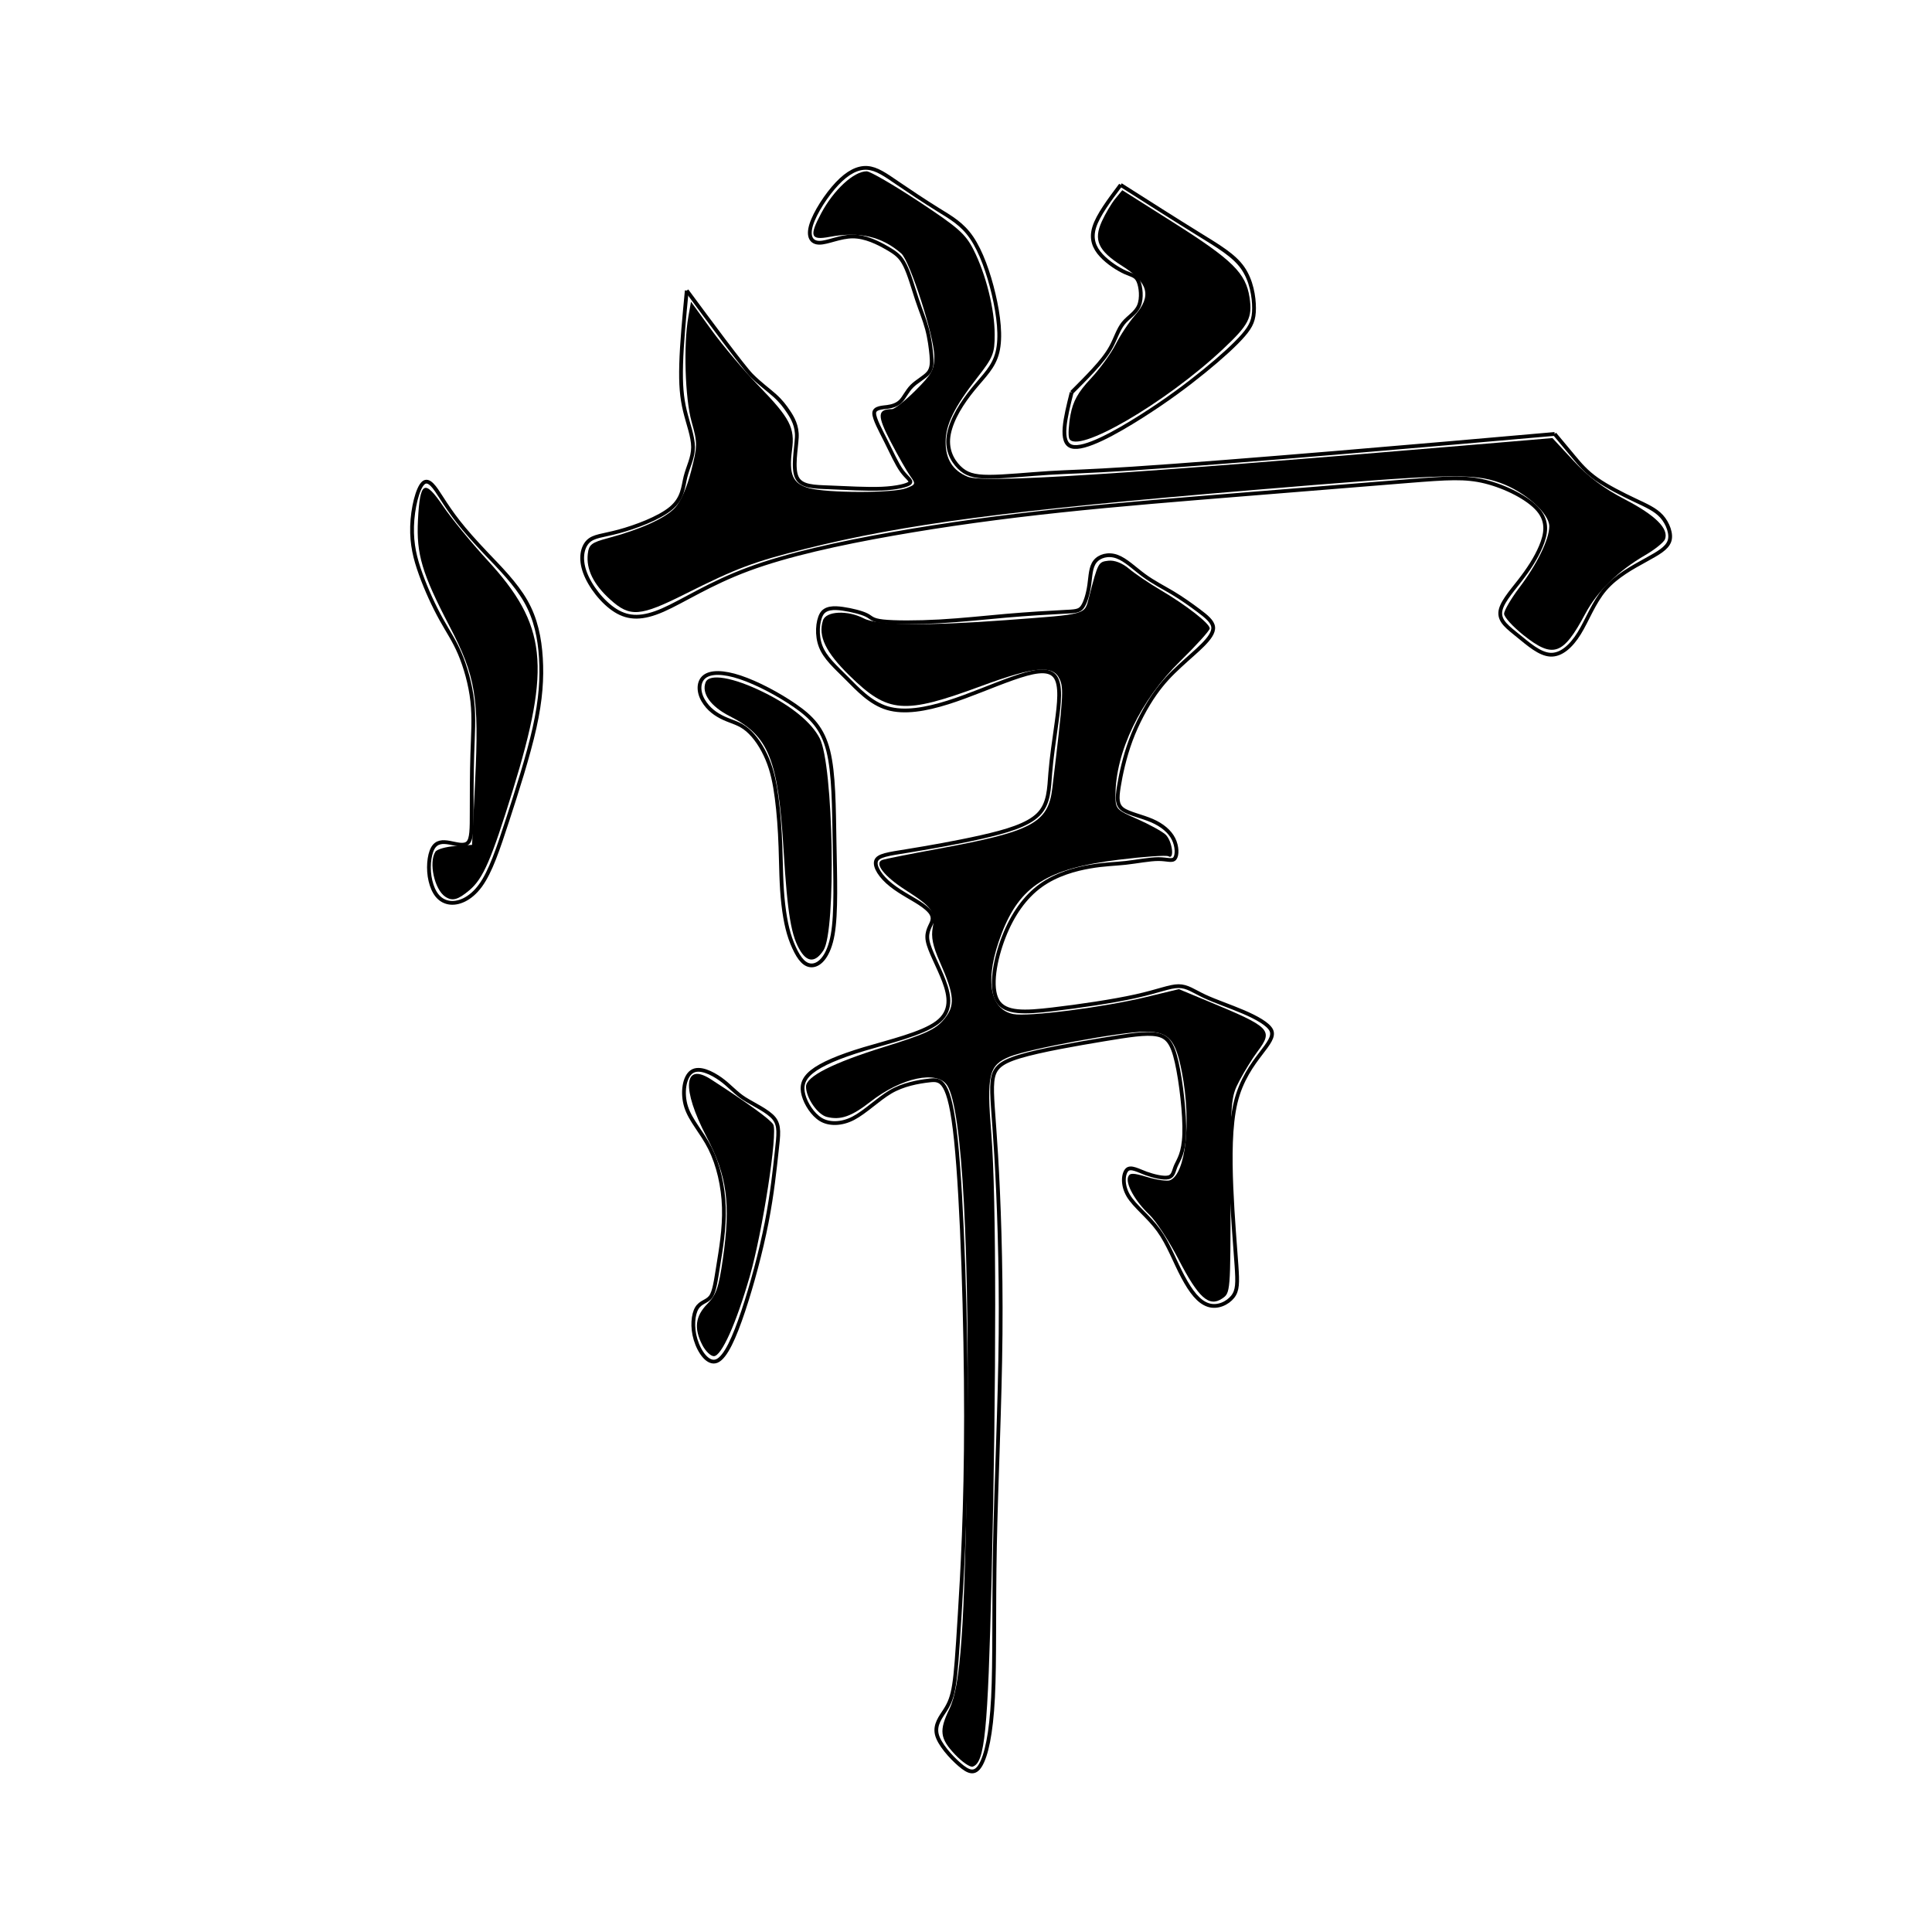
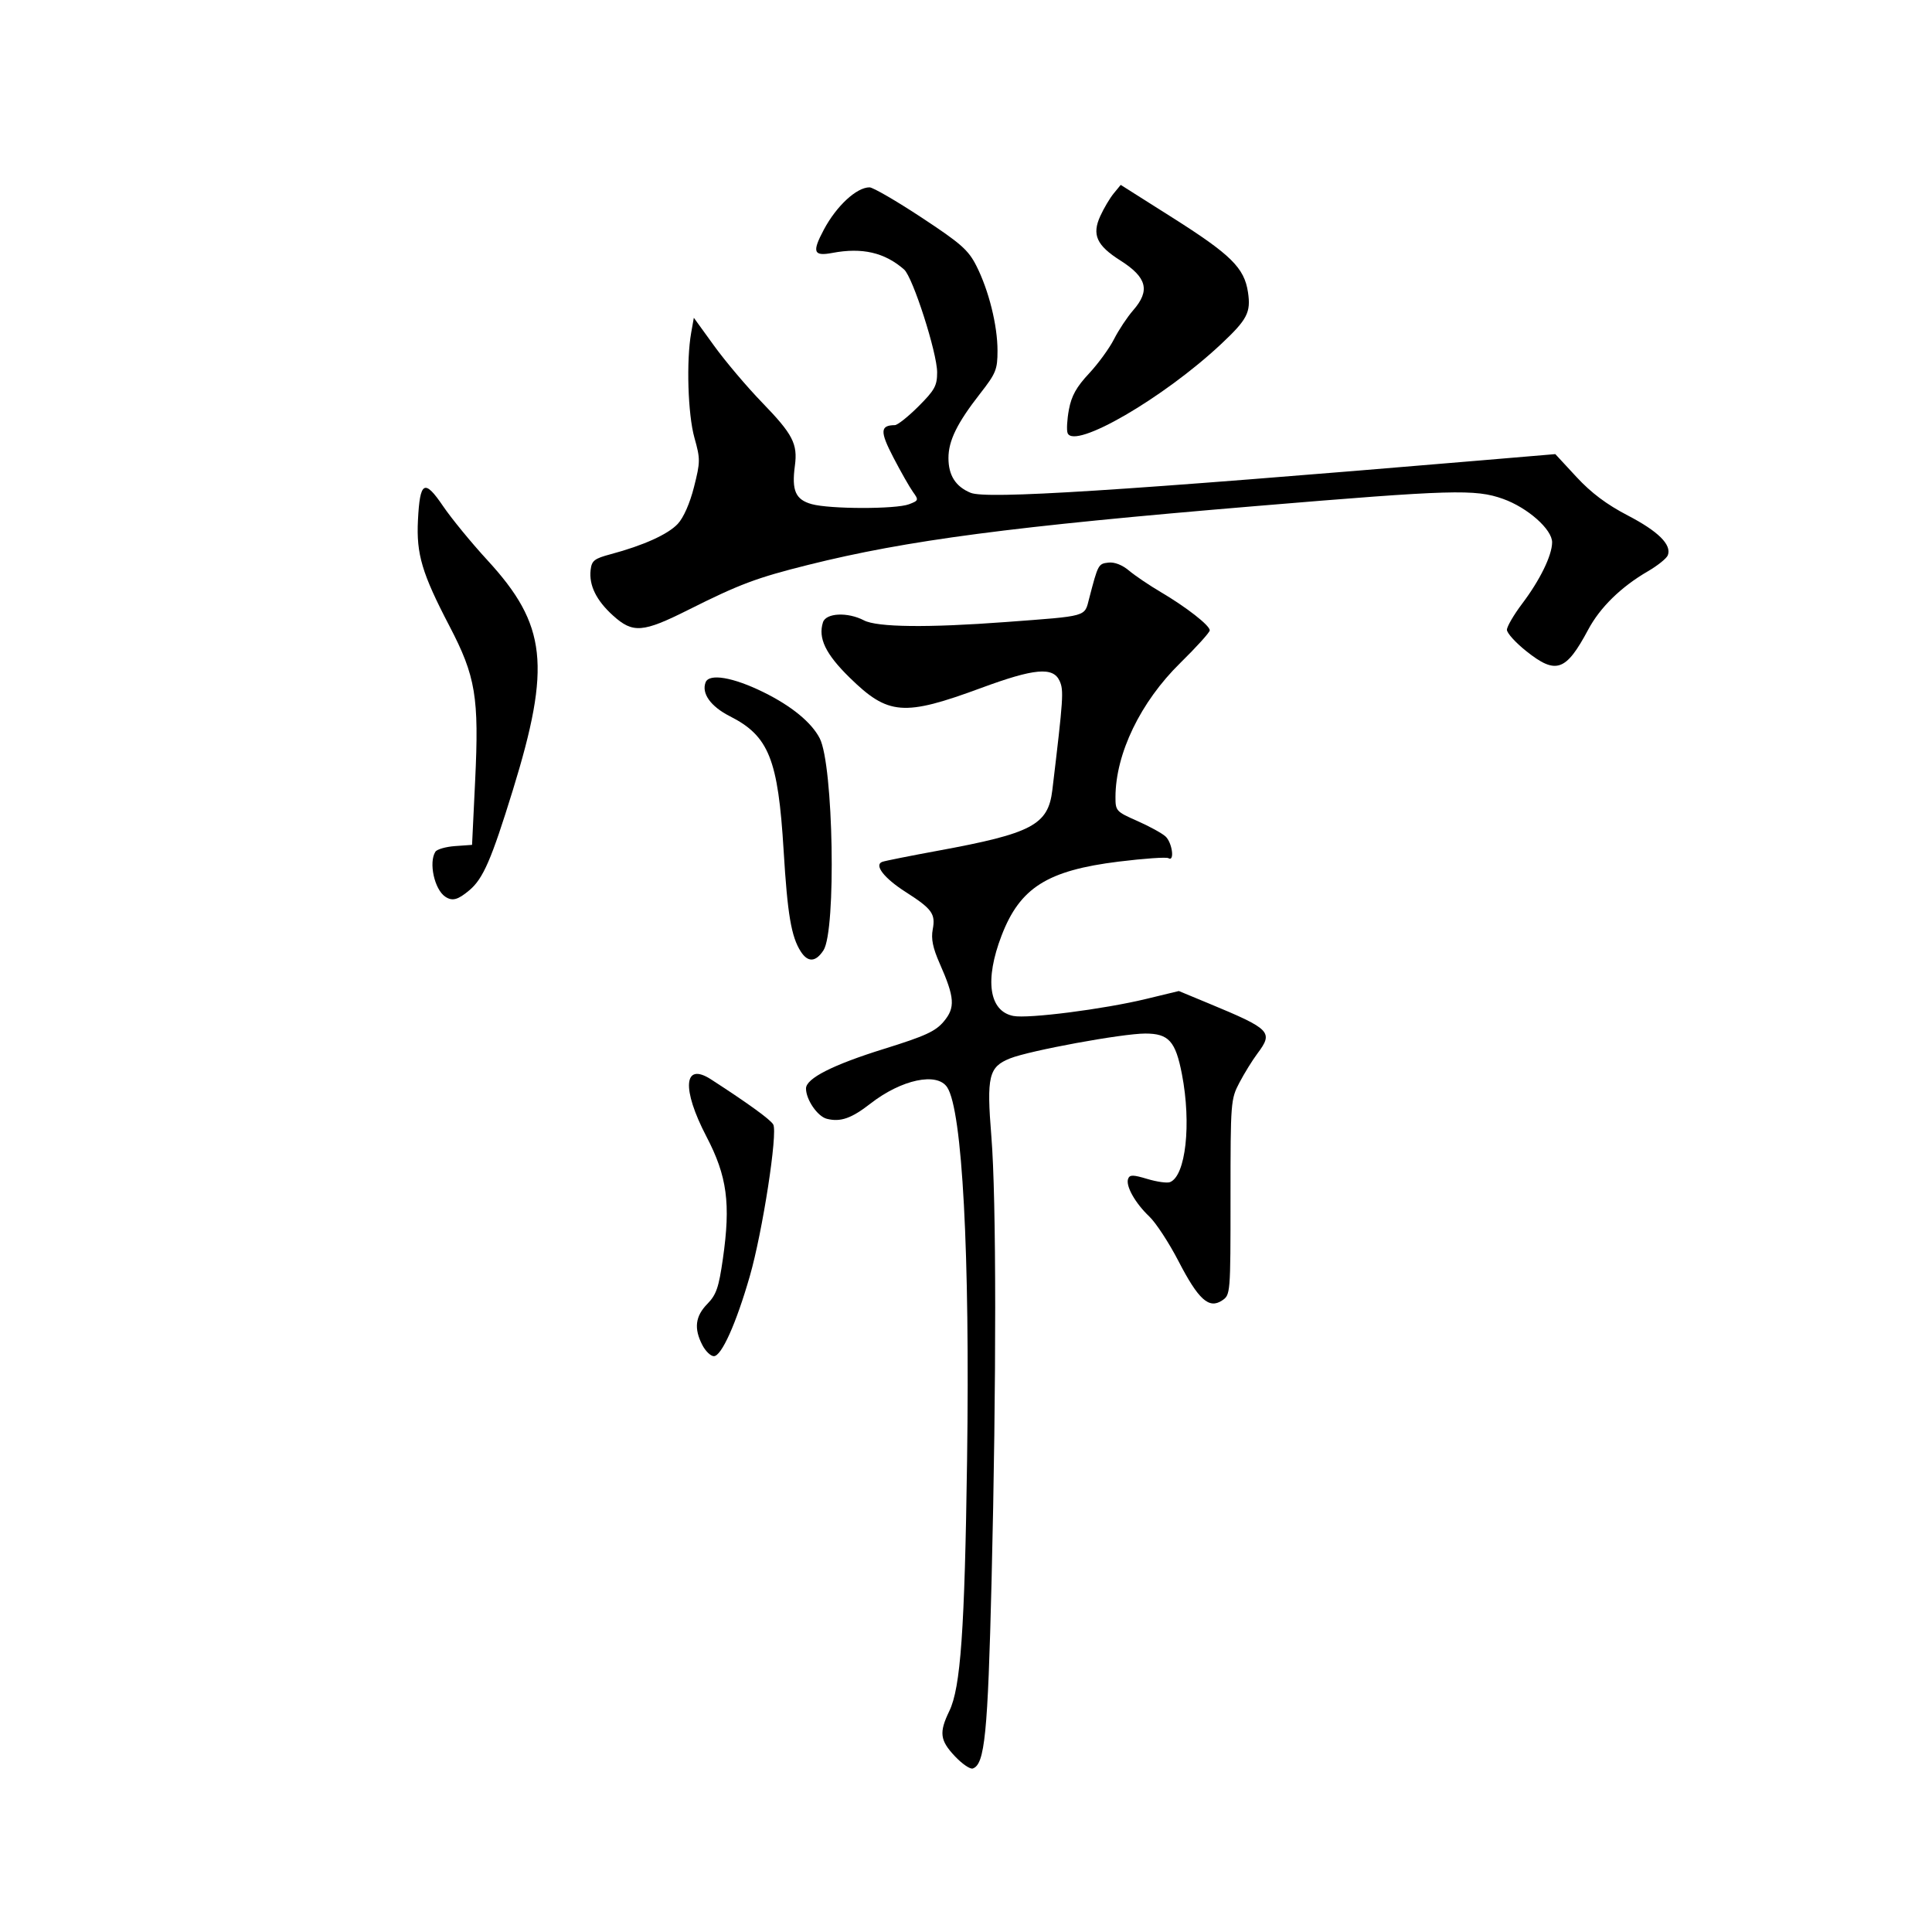
<svg xmlns="http://www.w3.org/2000/svg" width="512" height="512" viewBox="0 0 512 512" version="1.1" id="svg8">
  <defs id="defs2">
    </defs>
  <g id="layer1" transform="translate(0,-161.5333)" />
-   <path style="fill:none;stroke:#000000;stroke-width:1px;stroke-linecap:butt;stroke-linejoin:miter;stroke-opacity:1" d="M 112.167,127.999 C 110.667,129.332 109.334,134.665 109.206,139.49 109.078,144.314 110,147.999 111.5,152.166 113,156.334 115,160.666 116.912,164.11 118.824,167.554 120.333,169.666 121.833,173.166 123.333,176.666 124.666,181.333 125.167,185.833 125.667,190.333 125.333,194.666 125.167,199.833 125,205 125,210.999 125,215.333 125,219.666 125,222.332 124,223.333 123,224.333 121.001,223.667 119.167,223.333 117.334,223 115.668,223 114.667,224.834 113.667,226.668 113.333,230.332 114.079,233.443 114.825,236.555 116.333,238.666 118.834,239.166 121.335,239.666 124.668,238.333 127.334,234.667 130,231.001 132,224.999 134.452,217.484 136.903,209.969 140,200.332 141.667,192.833 143.333,185.333 143.667,179.666 143.346,174.397 143.026,169.128 142,163.999 139.334,159.333 136.667,154.667 132.333,150.333 129,146.833 125.667,143.333 123.333,140.667 121.5,138.333 119.667,136 118.333,134 116.833,131.667 115.333,129.333 113.666,126.666 112.167,127.999 Z" id="path21" />
-   <path style="fill:none;stroke:#000000;stroke-width:1px;stroke-linecap:butt;stroke-linejoin:miter;stroke-opacity:1" d="M 182,77 C 181.333,83.999 180.667,90.999 180.515,96.498 180.363,101.997 180.667,105.332 181.5,108.833 182.333,112.334 183.666,115.666 183.667,118.499 183.667,121.333 182.334,123.665 181.667,126.333 181,129.001 181,131.999 177.833,134.666 174.666,137.334 168.335,139.666 164.001,140.833 159.667,142 157.334,142 155.834,143.5 154.333,145 153.667,147.999 155.001,151.667 156.335,155.335 159.667,159.667 163.167,161.833 166.668,164 170.334,164 175.667,161.667 180.999,159.334 188.001,154.666 198.333,150.833 208.666,147 222.334,144 236.501,141.5 250.667,139 265.334,137 281,135.333 296.666,133.667 313.334,132.333 329.834,131 346.333,129.667 362.668,128.333 373.168,127.5 383.667,126.667 388.334,126.333 393.667,127.666 398.999,129 405,132 407.667,135.166 410.334,138.332 409.667,141.666 408.333,144.833 407,148 405.001,150.999 402.667,153.999 400.333,157 397.668,159.999 397.58,162.389 397.492,164.78 399.667,166.333 402.333,168.5 405,170.667 408,173.333 410.834,173.5 413.668,173.666 416.334,171.332 418.5,167.833 420.666,164.334 422.334,159.665 425.334,156.166 428.333,152.667 432.668,150.333 436.126,148.428 439.585,146.523 441.668,145.333 442.389,143.479 443.11,141.626 442,138.666 440.334,136.833 438.668,135 436.334,134 433.167,132.5 430,131 426,129 423.167,127 420.333,125 418.667,123 417.082,121.098 415.497,119.197 413.667,117 412,115" id="path25" />
-   <path style="fill:none;stroke:#000000;stroke-width:1px;stroke-linecap:butt;stroke-linejoin:miter;stroke-opacity:1" d="M 412,115 C 393.001,116.667 374.001,118.333 354,120 334,121.667 313.001,123.333 300.168,124.167 287.334,125 283.334,125 278,125.333 272.666,125.667 266.334,126.333 262.167,126.333 258,126.333 256.001,125.667 254.167,123.833 252.333,121.999 250.666,119 251.485,114.93 252.304,110.861 255.001,106.666 257.928,103.083 260.856,99.501 263.334,97.332 264.334,93.334 265.334,89.335 264.667,83.666 263.333,78 262,72.334 260,66.666 257.5,63 255.001,59.334 252,57.667 248.5,55.5 245,53.333 241,50.667 237.833,48.5 234.667,46.333 232.334,44.667 229.834,44.5 227.334,44.333 224.668,45.666 221.834,48.667 218.999,51.668 216.001,56.332 215,59.499 214,62.667 215,64.333 217.167,64.333 219.335,64.332 222.668,62.666 226,62.666 229.333,62.666 232.667,64.334 235.08,65.727 237.493,67.12 238.667,68 239.833,70.333 241,72.666 242,76.333 243,79.333 244,82.333 245,84.666 245.667,87.166 246.333,89.666 246.667,92.332 246.833,94.166 247,95.999 247,97.666 246,98.833 245,100 243.001,100.999 241.667,102.333 240.333,103.666 239.667,105.332 238.667,106.333 237.667,107.333 236.335,107.666 235.167,107.833 234,108 231.668,108 231.668,109.501 231.667,111.001 233.333,114 234.833,117 236.333,120 237.666,123 239,124.833 240.334,126.667 241.667,127.334 241.158,127.961 240.649,128.588 237.668,129.333 233.667,129.5 229.665,129.667 224.334,129.333 220.001,129.167 215.667,129 212.334,129 211.167,126.499 210.001,123.997 211,118.999 211.162,115.936 211.324,112.873 210,110.666 209,109.167 208,107.667 207,106.333 205.334,104.833 203.667,103.334 201.334,101.667 199.117,99.413 196.901,97.16 187.667,84.666 182,77" id="path29" />
-   <path style="fill:none;stroke:#000000;stroke-width:1px;stroke-linecap:butt;stroke-linejoin:miter;stroke-opacity:1" d="M 186.667,179.333 C 185,180.666 185,183.332 186.356,185.635 187.713,187.938 189.667,189.333 191.834,190.333 194.001,191.333 196.001,191.667 198.077,193.448 200.153,195.229 202,198 203.333,201.166 204.667,204.333 205.333,207.666 205.833,211.5 206.333,215.333 206.667,219.666 206.833,224.5 207,229.333 207,234.666 207.578,239.647 208.157,244.628 209,247.999 210.415,251.098 211.831,254.197 213.333,256 215.334,255.833 217.334,255.666 219.668,253.332 220.673,247.667 221.679,242.002 221.333,232.332 221.167,223.166 221,214 221,204.999 219.5,199 218,193 215,190 210.667,187 206.334,184 200.667,181 196.167,179.5 191.667,178 188.334,178 186.667,179.333 Z" id="path33" />
-   <path style="fill:none;stroke:#000000;stroke-width:1px;stroke-linecap:butt;stroke-linejoin:miter;stroke-opacity:1" d="M 217.667,162.833 C 216.667,164.666 216.333,168.332 217.5,171.333 218.668,174.334 221.333,176.667 224.333,179.667 227.333,182.667 230.667,186.333 235.167,187.667 239.668,189 245.334,188 251.167,186.167 257,184.333 263.001,181.666 268.289,179.805 273.577,177.944 277.668,177 279.501,179.165 281.334,181.331 280.667,186.666 280,191.499 279.333,196.333 278.667,200.666 278.333,204.833 278,209 278,212.999 275.167,215.833 272.333,218.667 266.668,220.333 260,221.833 253.333,223.333 245.668,224.666 240.501,225.5 235.334,226.333 232.668,226.667 232.167,228.167 231.667,229.667 233.333,232.333 236.201,234.591 239.069,236.85 242.334,238.334 244.567,239.966 246.8,241.599 247.333,242.666 247.084,243.916 246.834,245.166 245.334,246.666 245.835,249.334 246.335,252.003 248.666,256 250.167,260 251.667,264 252.333,267.999 248.333,271 244.333,274 235.668,276 229.001,278 222.334,280 217.668,281.999 215.167,283.999 212.667,285.999 212.334,287.999 212.954,290.258 213.574,292.518 215.333,295.333 217.501,296.667 219.668,298 223.001,298 226.167,296.333 229.333,294.667 232.668,291.332 235.977,289.367 239.285,287.403 243.334,286.666 246.334,286.333 249.334,286 251.668,286 253.334,302.159 255,318.319 256,350.666 256,375.333 256,399.999 255,416.999 254.333,427.832 253.667,438.666 253.333,443.332 252.834,446.499 252.334,449.666 251.667,451.332 250.5,453.166 249.333,455 247.668,456.999 248.26,459.584 248.852,462.169 252,465.667 254.334,467.667 256.667,469.667 258.334,470.334 259.842,467.797 261.351,465.26 262.667,459.666 263.163,449.842 263.659,440.018 263.333,426.666 263.667,409.666 264,392.667 265,372.332 265.167,353.506 265.334,334.679 264.667,317.332 264,306.166 263.333,294.999 262.667,289.999 263,286.666 263.334,283.333 264.668,281.666 270.164,280 275.661,278.334 285.334,276.666 292.334,275.5 299.334,274.333 303.668,273.666 306.5,274.166 309.333,274.666 310.667,276.333 311.833,281.5 313,286.666 314,295.332 313.834,300.499 313.667,305.666 312.334,307.332 311.667,308.833 311,310.333 311,311.666 309.666,311.999 308.332,312.333 305.667,311.667 303.745,310.98 301.824,310.294 299.667,309 298.667,310 297.667,310.999 297.333,313.999 299.001,316.833 300.668,319.668 304.334,322.333 307,326 309.666,329.666 311.333,334.333 313.477,338.351 315.621,342.37 317.667,345 320.167,345.833 322.668,346.666 325.335,345.333 326.667,343.666 328,342 328,339.999 327.681,335.333 327.362,330.667 326.667,322.666 326.333,314.666 326,306.667 326,298.332 327.44,292.246 328.88,286.159 332.001,281.999 334.086,279.267 336.171,276.536 337.668,274.666 336.906,273.039 336.144,271.413 333,269.667 329.5,268.167 326,266.667 322.001,265.334 319.167,264 316.333,262.667 314.667,261.333 312.334,261.333 310.001,261.333 307.001,262.666 300.999,264 294.998,265.334 286.001,266.666 278.834,267.5 271.667,268.333 266.334,268.667 264.334,265.165 262.334,261.664 263.667,254.332 266,248.333 268.334,242.333 271.667,237.666 275.834,234.666 280,231.667 285.001,230.333 288.834,229.667 292.667,229 295.334,229 298.334,228.667 301.333,228.333 304.668,227.666 307.001,227.667 309.334,227.667 310.666,228.333 311.333,227.499 312,226.666 312,224.332 311,222.333 310,220.333 308,218.666 305.334,217.5 302.667,216.333 299.08,215.616 297.54,214.474 296,213.332 296,211.666 296.5,208.499 297,205.332 298,200.667 299.667,196.166 301.334,191.665 303.806,187.075 306.07,183.871 308.334,180.666 310.333,178.667 312.667,176.5 315.001,174.332 317.197,172.503 318.765,170.918 320.334,169.332 321.668,167.665 321.501,166.166 321.333,164.667 319.667,163.333 317.667,161.833 315.667,160.333 313.176,158.554 310.755,157.11 308.334,155.667 305.667,154.334 303.167,152.5 300.667,150.667 298.332,148.332 296,147.499 293.668,146.666 291.334,147.333 290.167,148.833 289,150.332 289,152.667 288.667,155 288.334,157.332 287.666,159.668 286.834,160.834 286.001,162 285.001,162 281.668,162.167 278.334,162.333 272.335,162.686 266.668,163.176 261.001,163.667 255,164.333 249.001,164.667 243.001,165 237.01,165 234.005,164.666 231,164.332 231,163.665 229.667,163 228.334,162.334 225.666,161.667 223.334,161.333 221.001,161 218.667,161 217.667,162.833 Z" id="path37" />
-   <path style="fill:none;stroke:#000000;stroke-width:1px;stroke-linecap:butt;stroke-linejoin:miter;stroke-opacity:1" d="M 297,49 C 294.001,52.999 291.001,56.999 290,60.166 289,63.334 290,65.666 291.834,67.667 293.667,69.667 296.334,71.334 298.167,72.167 300.001,73 301.001,73 301.667,74.498 302.333,75.996 302.667,78.999 301.834,80.999 301.001,83 299.001,83.999 297.667,85.666 296.333,87.334 295.667,89.665 294.5,91.833 293.333,94 291.668,95.999 289.834,97.999 288,100 286.001,101.999 284,104" id="path41" />
-   <path style="fill:none;stroke:#000000;stroke-width:1px;stroke-linecap:butt;stroke-linejoin:miter;stroke-opacity:1" d="M 297,49 C 304.334,53.667 311.667,58.333 317.334,61.833 323,65.333 327,67.667 329.333,71 331.666,74.332 332.333,78.666 332.333,81.666 332.334,84.666 331.667,86.332 329.499,88.833 327.332,91.335 323.668,94.666 319.167,98.333 314.666,102 309.334,105.999 302.5,110.333 295.666,114.667 287.335,119.333 284.001,118.332 280.667,117.331 282.334,110.665 284,104" id="path45" />
-   <path style="fill:none;stroke:#000000;stroke-width:1px;stroke-linecap:butt;stroke-linejoin:miter;stroke-opacity:1" d="M 183.334,284 C 181.334,285.332 180.667,289.666 181.834,293.333 183.001,297.001 186,300 188.167,304.333 190.333,308.666 191.667,314.333 191.833,319.999 192,325.666 191,331.332 190.354,335.335 189.708,339.338 189.333,342.332 188.334,343.666 187.334,345 185.668,345 184.667,346.667 183.667,348.334 183.333,351.666 184.334,355 185.334,358.334 187.667,361.666 190,360.666 192.334,359.665 194.667,354.332 196.958,347.488 199.249,340.645 201.667,331.665 203.167,323.999 204.667,316.333 205.333,309.666 205.833,305.166 206.333,300.666 206.667,298.332 205.139,296.396 203.612,294.46 199.667,292.667 197.313,291.183 194.959,289.699 193.333,287.667 191,286 188.667,284.334 185.334,282.667 183.334,284 Z" id="path49" />
-   <path d="M 403.731,168.315 C 400.909,166.068 398.6,163.522 398.6,162.656 398.6,161.79 400.433,158.654 402.673,155.687 407.367,149.47 410.546,142.958 410.578,139.495 410.609,136.057 404.101,130.288 397.556,127.954 390.219,125.337 384.123,125.514 332.1,129.861 267.253,135.28 239.658,138.905 213.442,145.447 199.786,148.855 195.198,150.576 181.669,157.365 169.584,163.43 166.967,163.63 161.72,158.889 157.273,154.871 155.302,150.861 155.773,146.785 156.058,144.319 156.742,143.784 161.1,142.618 169.77,140.299 176.265,137.361 178.863,134.584 180.397,132.945 182.072,129.143 183.166,124.817 184.858,118.125 184.864,117.402 183.279,111.751 181.541,105.559 181.102,91.354 182.419,83.933 L 183.123,79.965 188.528,87.433 C 191.5,91.54 197.201,98.275 201.196,102.4 209.373,110.843 210.682,113.37 209.9,119.203 209.02,125.76 210.075,128.16 214.358,129.35 219.167,130.685 236.66,130.708 240.145,129.383 242.702,128.411 242.749,128.266 241.209,126.133 240.323,124.905 237.986,120.8 236.016,117.01 232.41,110.075 232.482,108.462 236.398,108.415 237.111,108.407 239.924,106.171 242.648,103.448 246.96,99.135 247.6,97.97 247.6,94.429 247.6,89.254 241.163,69.203 238.85,67.176 233.708,62.667 227.737,61.283 219.85,62.773 214.823,63.723 214.399,62.573 217.577,56.61 220.929,50.321 226.246,45.4 229.689,45.4 230.594,45.4 236.78,48.988 243.436,53.373 253.922,60.281 255.867,61.994 257.996,66.194 261.285,72.686 263.6,81.971 263.6,88.674 263.6,93.67 263.191,94.683 259.014,100.03 252.902,107.854 250.6,112.535 250.6,117.138 250.6,121.726 252.494,124.699 256.466,126.344 260.678,128.089 295.409,125.887 391.261,117.796 L 411.422,116.094 417.02,122.14 C 420.941,126.376 425.015,129.434 430.624,132.352 438.715,136.561 442.303,140.126 441.239,142.9 440.919,143.733 438.534,145.649 435.939,147.157 428.839,151.284 423.282,156.719 420.138,162.612 414.233,173.676 411.609,174.588 403.731,168.315 Z" id="path53" />
-   <path d="M 283.341,116.167 C 283.04,115.384 283.199,112.576 283.694,109.929 284.369,106.313 285.691,103.941 289.004,100.4 291.43,97.806 294.417,93.708 295.642,91.292 296.867,88.876 299.159,85.422 300.735,83.615 305.277,78.408 304.373,74.91 297.333,70.445 291.019,66.441 289.741,63.616 292.004,58.66 292.947,56.592 294.551,53.889 295.568,52.652 L 297.417,50.405 310.978,58.986 C 326.635,68.893 330.175,72.381 331.146,78.86 331.945,84.187 330.973,86.062 324.047,92.563 308.772,106.901 285.061,120.65 283.341,116.167 Z" id="path55" />
+   <path d="M 404.481,172.565 C 401.659,170.318 399.35,167.772 399.35,166.906 399.35,166.04 401.183,162.904 403.423,159.937 408.117,153.72 411.296,147.208 411.328,143.745 411.359,140.307 404.851,134.538 398.306,132.204 390.969,129.587 384.873,129.764 332.85,134.111 268.003,139.53 240.408,143.155 214.192,149.697 200.536,153.105 195.948,154.826 182.419,161.615 170.334,167.68 167.717,167.88 162.47,163.139 158.023,159.121 156.052,155.111 156.523,151.035 156.808,148.569 157.492,148.034 161.85,146.868 170.52,144.549 177.015,141.611 179.613,138.834 181.147,137.195 182.822,133.393 183.916,129.067 185.608,122.375 185.614,121.652 184.029,116.001 182.291,109.809 181.852,95.604 183.169,88.183 L 183.873,84.215 189.278,91.683 C 192.25,95.79 197.951,102.525 201.946,106.65 210.123,115.093 211.432,117.62 210.65,123.453 209.77,130.01 210.825,132.41 215.108,133.6 219.917,134.935 237.41,134.958 240.895,133.633 243.452,132.661 243.499,132.516 241.959,130.383 241.073,129.155 238.736,125.05 236.766,121.26 233.16,114.325 233.232,112.712 237.148,112.665 237.861,112.657 240.674,110.421 243.398,107.698 247.71,103.385 248.35,102.22 248.35,98.679 248.35,93.504 241.913,73.453 239.6,71.426 234.458,66.917 228.487,65.533 220.6,67.023 215.573,67.973 215.149,66.823 218.327,60.86 221.679,54.571 226.996,49.65 230.439,49.65 231.344,49.65 237.53,53.238 244.186,57.623 254.672,64.531 256.617,66.244 258.746,70.444 262.035,76.936 264.35,86.221 264.35,92.924 264.35,97.92 263.941,98.933 259.764,104.28 253.652,112.104 251.35,116.785 251.35,121.388 251.35,125.976 253.244,128.949 257.216,130.594 261.428,132.339 296.159,130.137 392.011,122.046 L 412.172,120.344 417.77,126.39 C 421.691,130.626 425.765,133.684 431.374,136.602 439.465,140.811 443.053,144.376 441.989,147.15 441.669,147.983 439.284,149.899 436.689,151.407 429.589,155.534 424.032,160.969 420.888,166.862 414.983,177.926 412.359,178.838 404.481,172.565 Z" id="path53" />
+   <path d="M 282.924,114.763 C 282.624,113.979 282.782,111.171 283.277,108.524 283.952,104.908 285.274,102.537 288.587,98.995 291.013,96.401 294,92.303 295.225,89.887 296.45,87.471 298.742,84.017 300.318,82.21 304.86,77.003 303.957,73.506 296.916,69.04 290.602,65.036 289.325,62.211 291.587,57.255 292.531,55.187 294.135,52.484 295.152,51.248 L 297,49 310.562,57.581 C 326.219,67.488 329.758,70.976 330.73,77.455 331.528,82.782 330.557,84.657 323.631,91.158 308.355,105.496 284.645,119.245 282.924,114.763 Z" id="path55" />
  <path d="M 118,237.635 C 115.133,235.72 113.563,228.578 115.382,225.719 115.795,225.069 118.15,224.394 120.616,224.219 L 125.1,223.9 125.918,206.9 C 126.983,184.751 126.068,179.247 119.108,165.911 111.828,151.962 110.308,146.854 110.762,137.857 111.285,127.513 112.472,126.849 117.42,134.134 119.634,137.395 124.928,143.851 129.185,148.481 144.895,165.568 146.09,176.397 135.907,209.4 130.216,227.844 128.043,232.85 124.39,235.923 121.336,238.493 119.872,238.885 118,237.635 Z" id="path57" />
-   <path d="M 253.059,464.926 C 249.081,460.707 248.825,458.633 251.579,452.943 254.579,446.747 255.651,431.583 256.286,386.4 257.053,331.694 255.033,293.807 251.02,287.65 248.354,283.559 238.897,285.564 230.684,291.962 225.631,295.899 222.746,296.905 219.118,295.994 216.66,295.377 213.6,290.924 213.6,287.964 213.6,285.292 220.678,281.697 234.278,277.463 245.231,274.052 247.904,272.827 250.108,270.209 253.204,266.528 253.017,263.854 249.034,254.846 247.206,250.713 246.714,248.307 247.185,245.797 247.96,241.665 247.018,240.369 239.957,235.852 234.287,232.225 231.573,228.714 233.807,227.898 234.518,227.638 241.175,226.308 248.6,224.943 273.523,220.361 277.772,218.108 278.878,208.887 281.812,184.423 281.943,182.448 280.804,179.948 279.081,176.166 274.13,176.609 260.044,181.808 239.466,189.403 235.368,189.078 225.128,179.037 218.788,172.82 216.763,168.614 218.093,164.422 218.887,161.922 224.636,161.649 228.964,163.906 232.474,165.737 245.892,165.892 266.6,164.341 288.508,162.701 287.36,163.026 288.638,158.11 290.997,149.04 291.068,148.908 293.729,148.597 295.353,148.407 297.4,149.202 299.21,150.726 300.8,152.063 304.575,154.615 307.6,156.397 314.393,160.398 320.6,165.243 320.6,166.544 320.6,167.081 317.075,170.981 312.766,175.21 302.251,185.531 295.648,199.194 295.612,210.705 295.6,214.38 295.796,214.596 301.35,217.042 304.512,218.435 307.887,220.28 308.85,221.142 310.649,222.754 311.363,227.989 309.638,226.923 309.109,226.596 303.175,227.008 296.452,227.838 277.563,230.17 270.314,234.743 265.442,247.4 260.898,259.207 262.088,267.448 268.525,268.735 272.431,269.516 292.506,266.946 303.753,264.225 L 312.405,262.132 320.253,265.387 C 336.81,272.253 337.515,272.978 333.214,278.717 331.902,280.468 329.765,283.925 328.464,286.4 326.155,290.794 326.1,291.507 326.1,316.776 326.1,342.483 326.085,342.662 323.855,344.145 320.383,346.453 317.596,343.935 312.311,333.715 309.803,328.867 306.327,323.55 304.587,321.9 300.834,318.343 298.253,313.747 298.966,311.889 299.389,310.786 300.259,310.794 304.062,311.939 306.584,312.698 309.277,313.077 310.046,312.782 314.234,311.175 315.77,297.323 313.22,284.152 311.527,275.405 309.717,273.4 303.512,273.4 297.416,273.4 272.858,277.913 267.681,279.984 262.014,282.252 261.429,284.702 262.725,300.716 264.055,317.144 264.076,365.363 262.777,418.4 261.78,459.104 260.978,467.107 257.787,468.171 257.09,468.403 254.962,466.943 253.059,464.926 Z" id="path59" />
+   <path d="M 253.059,465.426 C 249.081,461.207 248.825,459.133 251.579,453.443 254.579,447.247 255.651,432.083 256.286,386.9 257.053,332.194 255.033,294.307 251.02,288.15 248.354,284.059 238.897,286.064 230.684,292.462 225.631,296.399 222.746,297.405 219.118,296.494 216.66,295.877 213.6,291.424 213.6,288.464 213.6,285.792 220.678,282.197 234.278,277.963 245.231,274.552 247.904,273.327 250.108,270.709 253.204,267.028 253.017,264.354 249.034,255.346 247.206,251.213 246.714,248.807 247.185,246.297 247.96,242.165 247.018,240.869 239.957,236.352 234.287,232.725 231.573,229.214 233.807,228.398 234.518,228.138 241.175,226.808 248.6,225.443 273.523,220.861 277.772,218.608 278.878,209.387 281.812,184.923 281.943,182.948 280.804,180.448 279.081,176.666 274.13,177.109 260.044,182.308 239.466,189.903 235.368,189.578 225.128,179.537 218.788,173.32 216.763,169.114 218.093,164.922 218.887,162.422 224.636,162.149 228.964,164.406 232.474,166.237 245.892,166.392 266.6,164.841 288.508,163.201 287.36,163.526 288.638,158.61 290.997,149.54 291.068,149.408 293.729,149.097 295.353,148.907 297.4,149.702 299.21,151.226 300.8,152.563 304.575,155.115 307.6,156.897 314.393,160.898 320.6,165.743 320.6,167.044 320.6,167.581 317.075,171.481 312.766,175.71 302.251,186.031 295.648,199.694 295.612,211.205 295.6,214.88 295.796,215.096 301.35,217.542 304.512,218.935 307.887,220.78 308.85,221.642 310.649,223.254 311.363,228.489 309.638,227.423 309.109,227.096 303.175,227.508 296.452,228.338 277.563,230.67 270.314,235.243 265.442,247.9 260.898,259.707 262.088,267.948 268.525,269.235 272.431,270.016 292.506,267.446 303.753,264.725 L 312.405,262.632 320.253,265.887 C 336.81,272.753 337.515,273.478 333.214,279.217 331.902,280.968 329.765,284.425 328.464,286.9 326.155,291.294 326.1,292.007 326.1,317.276 326.1,342.983 326.085,343.162 323.855,344.645 320.383,346.953 317.596,344.435 312.311,334.215 309.803,329.367 306.327,324.05 304.587,322.4 300.834,318.843 298.253,314.247 298.966,312.389 299.389,311.286 300.259,311.294 304.062,312.439 306.584,313.198 309.277,313.577 310.046,313.282 314.234,311.675 315.77,297.823 313.22,284.652 311.527,275.905 309.717,273.9 303.512,273.9 297.416,273.9 272.858,278.413 267.681,280.484 262.014,282.752 261.429,285.202 262.725,301.216 264.055,317.644 264.076,365.863 262.777,418.9 261.78,459.604 260.978,467.607 257.787,468.671 257.09,468.903 254.962,467.443 253.059,465.426 Z" id="path59" />
  <path d="M 212.204,252.15 C 209.692,248.23 208.696,242.351 207.67,225.4 206.203,201.167 203.753,195.045 193.432,189.815 188.352,187.24 185.861,183.769 186.987,180.835 187.924,178.392 194.253,179.462 202.301,183.424 209.758,187.095 215.045,191.427 217.232,195.656 220.872,202.694 221.645,246.629 218.222,251.854 216.162,254.998 214.094,255.1 212.204,252.15 Z" id="path61" />
  <path d="M 186.126,356.45 C 183.859,352.066 184.249,348.828 187.436,345.568 189.83,343.118 190.474,341.253 191.574,333.583 193.673,318.937 192.702,311.717 187.222,301.217 180.584,288.498 181.154,281.341 188.43,286.049 198.313,292.443 204.192,296.706 204.919,298.006 206.148,300.202 202.095,326.421 198.707,338.194 195.094,350.748 191.207,359.4 189.181,359.4 188.34,359.4 186.965,358.072 186.126,356.45 Z" id="path63" />
</svg>
